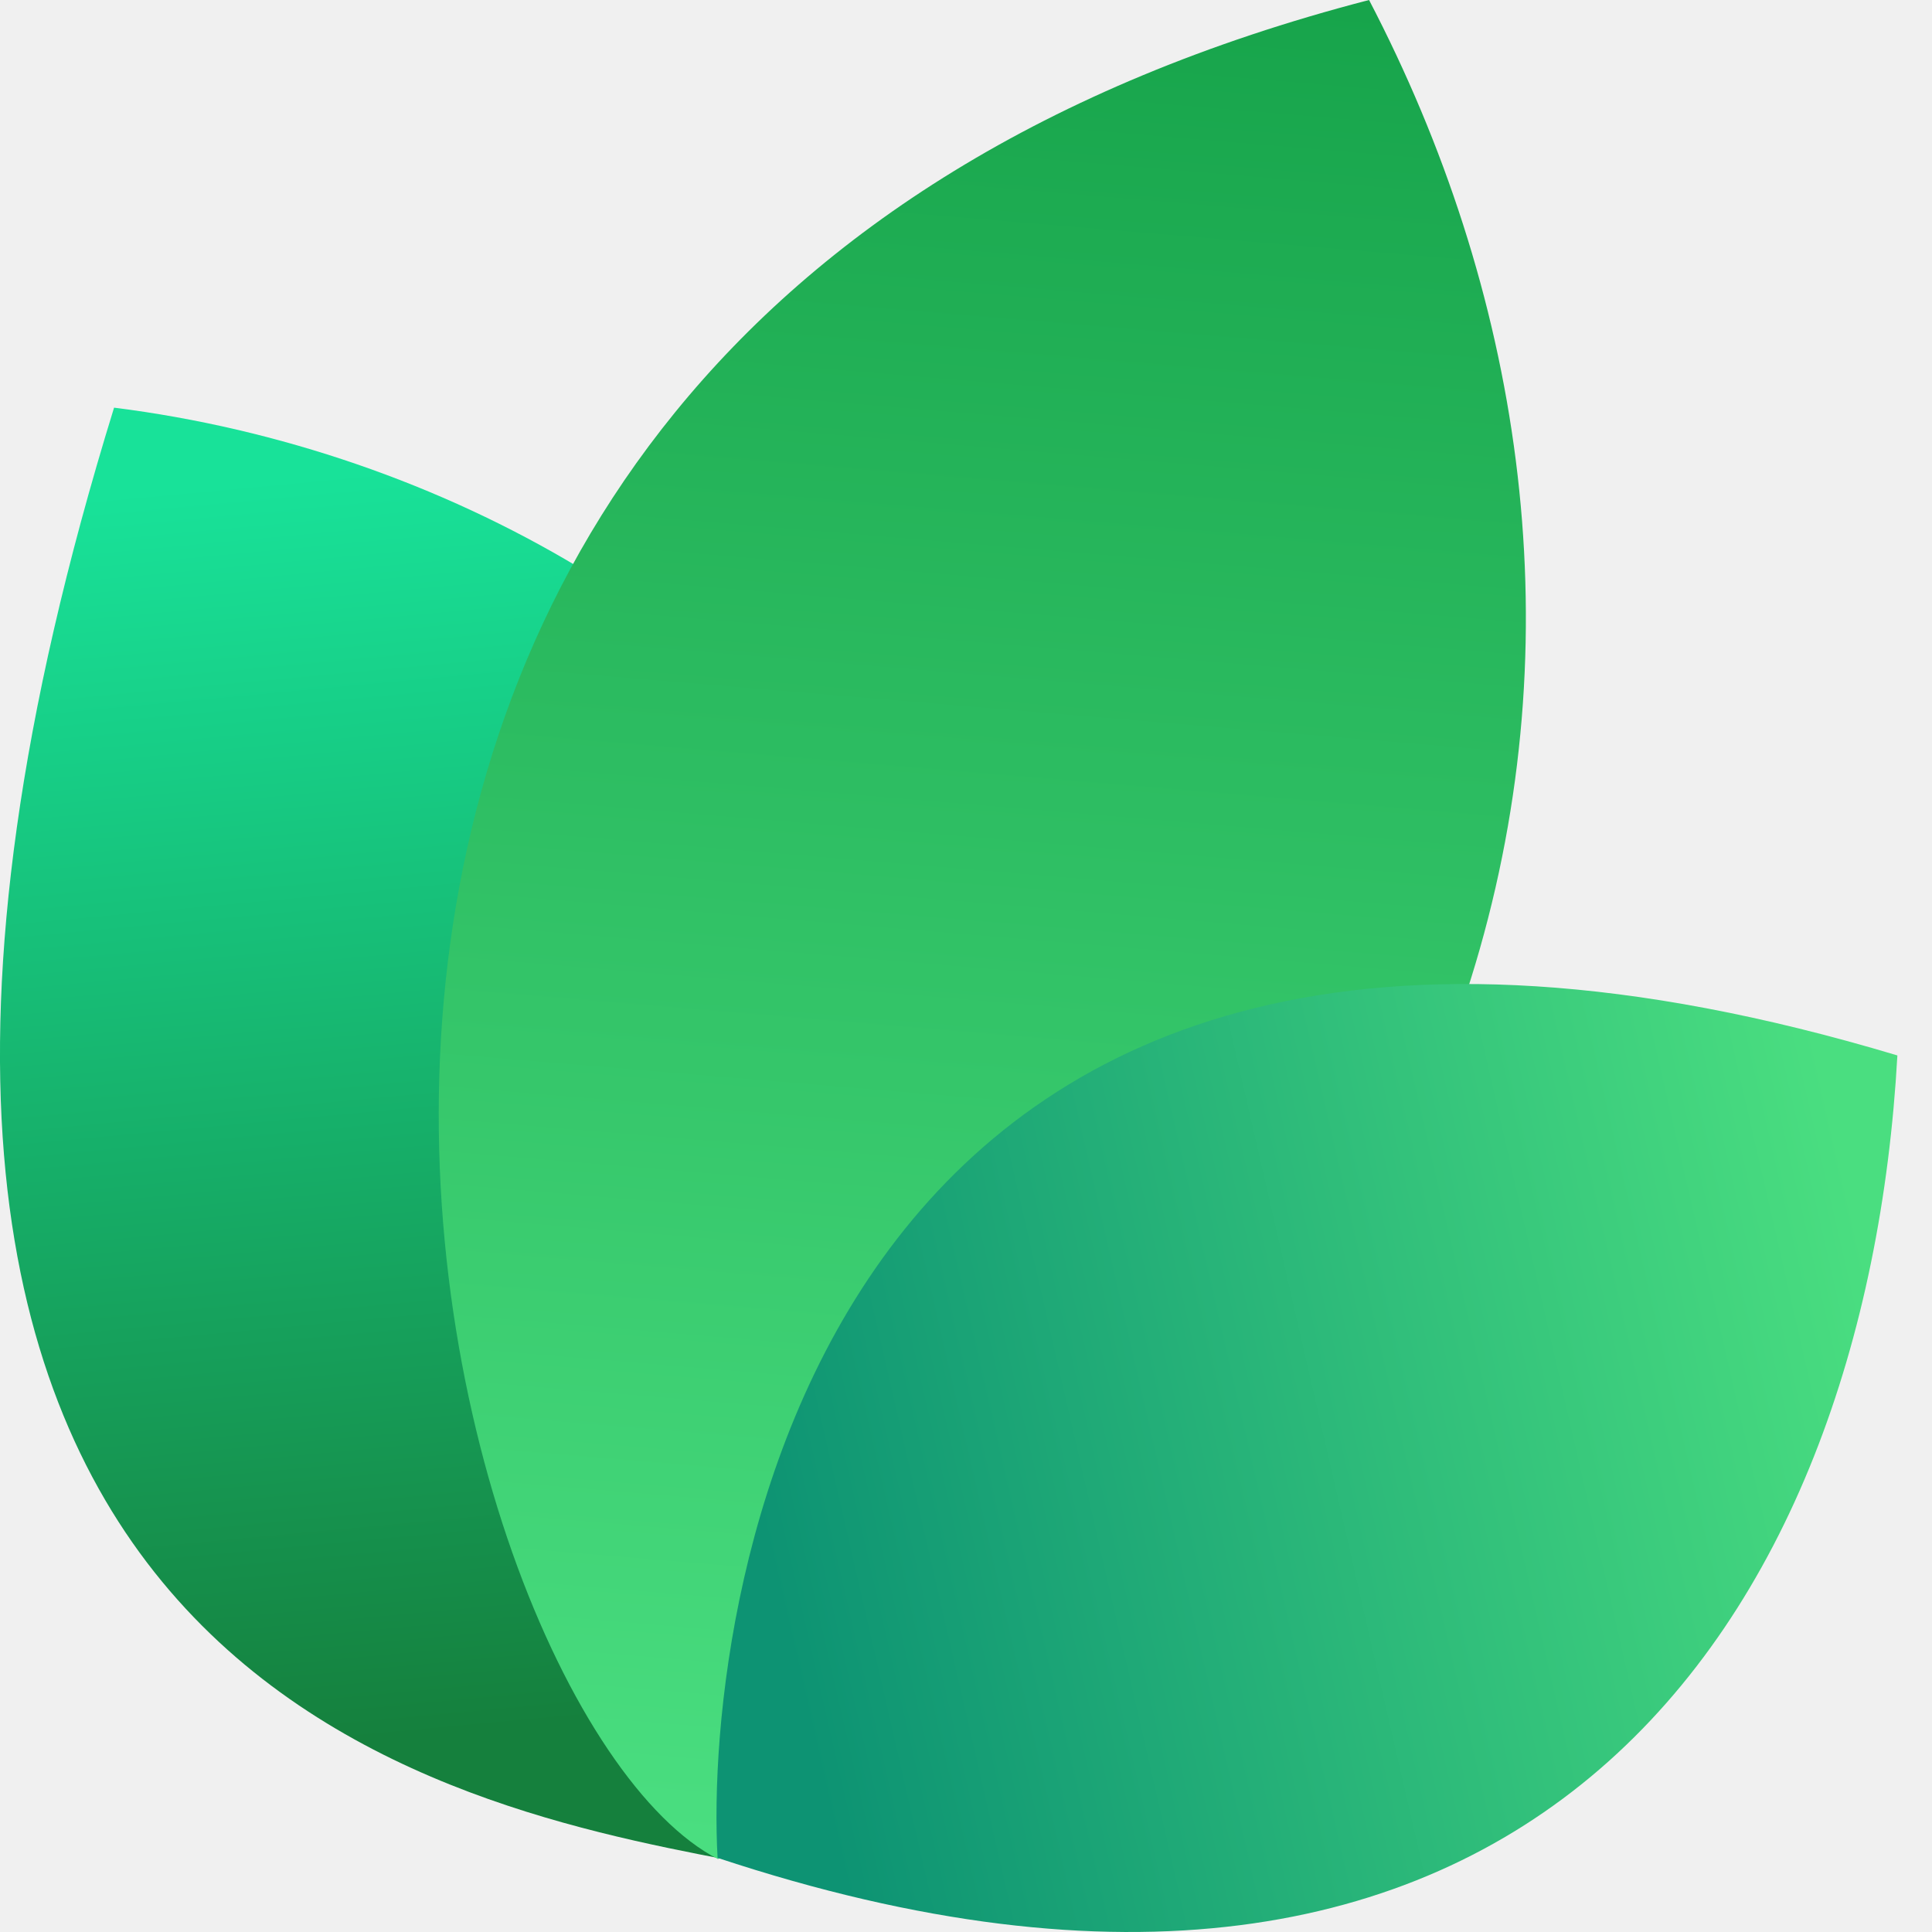
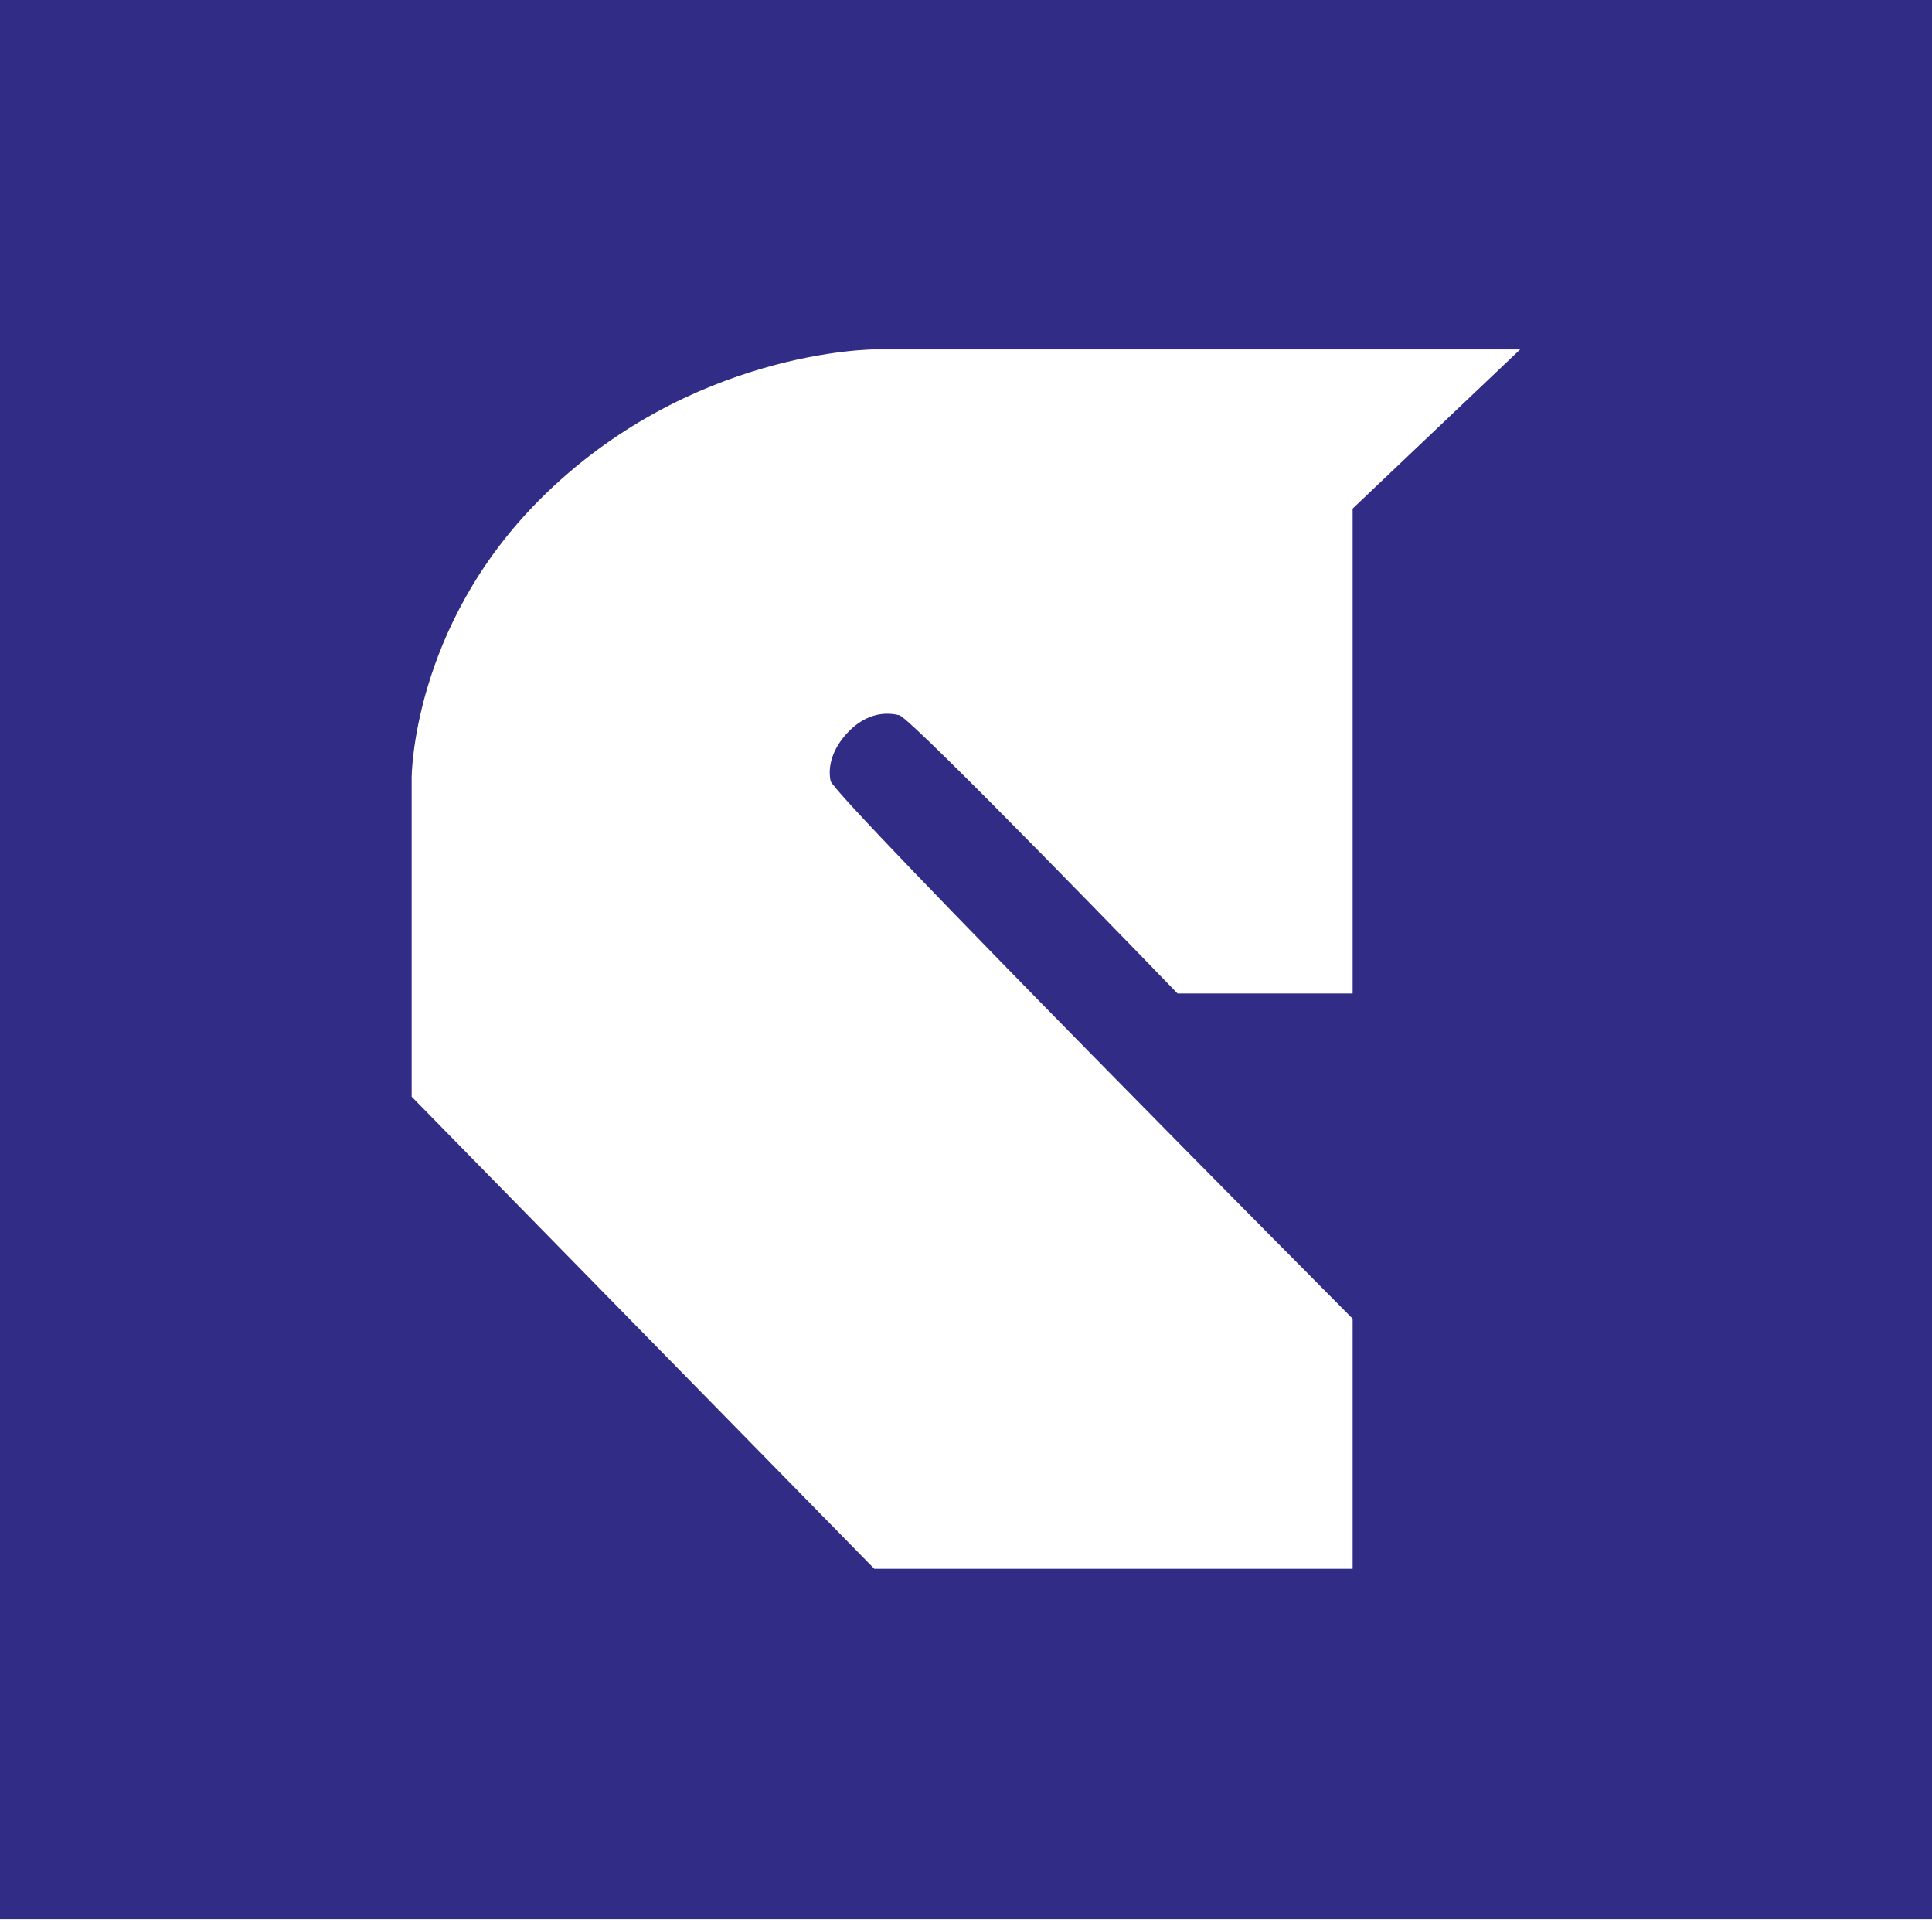
- <svg xmlns="http://www.w3.org/2000/svg" width="24" height="24" viewBox="0 0 24 24" fill="none">
-   <path d="M9.061 23.108C5.268 22.377 -3.391 20.627 1.417 5.064C9.634 6.099 16.973 14.064 9.061 23.108Z" fill="url(#paint0_linear_17557_2021)" />
-   <path d="M8.919 23.094C5.276 21.222 0.784 4.209 17.007 0C20.757 7.193 19.621 16.545 8.919 23.094Z" fill="url(#paint1_linear_17557_2021)" />
-   <path d="M8.914 23.079C8.735 19.882 10.159 9.085 23.57 13.111C23.181 20.123 18.984 26.418 8.914 23.079Z" fill="url(#paint2_linear_17557_2021)" />
-   <defs>
-     <linearGradient id="paint0_linear_17557_2021" x1="3.776" y1="5.916" x2="5.232" y2="21.559" gradientUnits="userSpaceOnUse">
-       <stop stop-color="#18E299" />
-       <stop offset="1" stop-color="#15803D" />
-     </linearGradient>
-     <linearGradient id="paint1_linear_17557_2021" x1="12.171" y1="-0.718" x2="10.19" y2="22.983" gradientUnits="userSpaceOnUse">
-       <stop stop-color="#16A34A" />
-       <stop offset="1" stop-color="#4ADE80" />
-     </linearGradient>
-     <linearGradient id="paint2_linear_17557_2021" x1="23.133" y1="15.353" x2="9.338" y2="18.52" gradientUnits="userSpaceOnUse">
-       <stop stop-color="#4ADE80" />
-       <stop offset="1" stop-color="#0D9373" />
-     </linearGradient>
-   </defs>
+ <svg xmlns="http://www.w3.org/2000/svg" width="1178" height="1170" viewBox="0 0 1178 1170" fill="none">
+   <rect width="1178" height="1170" fill="#312C85" />
+   <path d="M824.741 956.386V803.896C824.741 803.896 508.326 485.575 506.42 476.044C504.23 465.095 509.355 454.047 517.856 445.546C526.358 437.045 536.936 433.161 548.354 436.016C555.979 437.922 717.999 605.66 717.999 605.66H824.741V310.042L926.898 213H533.105C533.105 213 420.644 213 329.151 304.494C251 382.644 251 474.138 251 474.138V668.562L533.105 956.386H824.741Z" fill="white" />
</svg>
